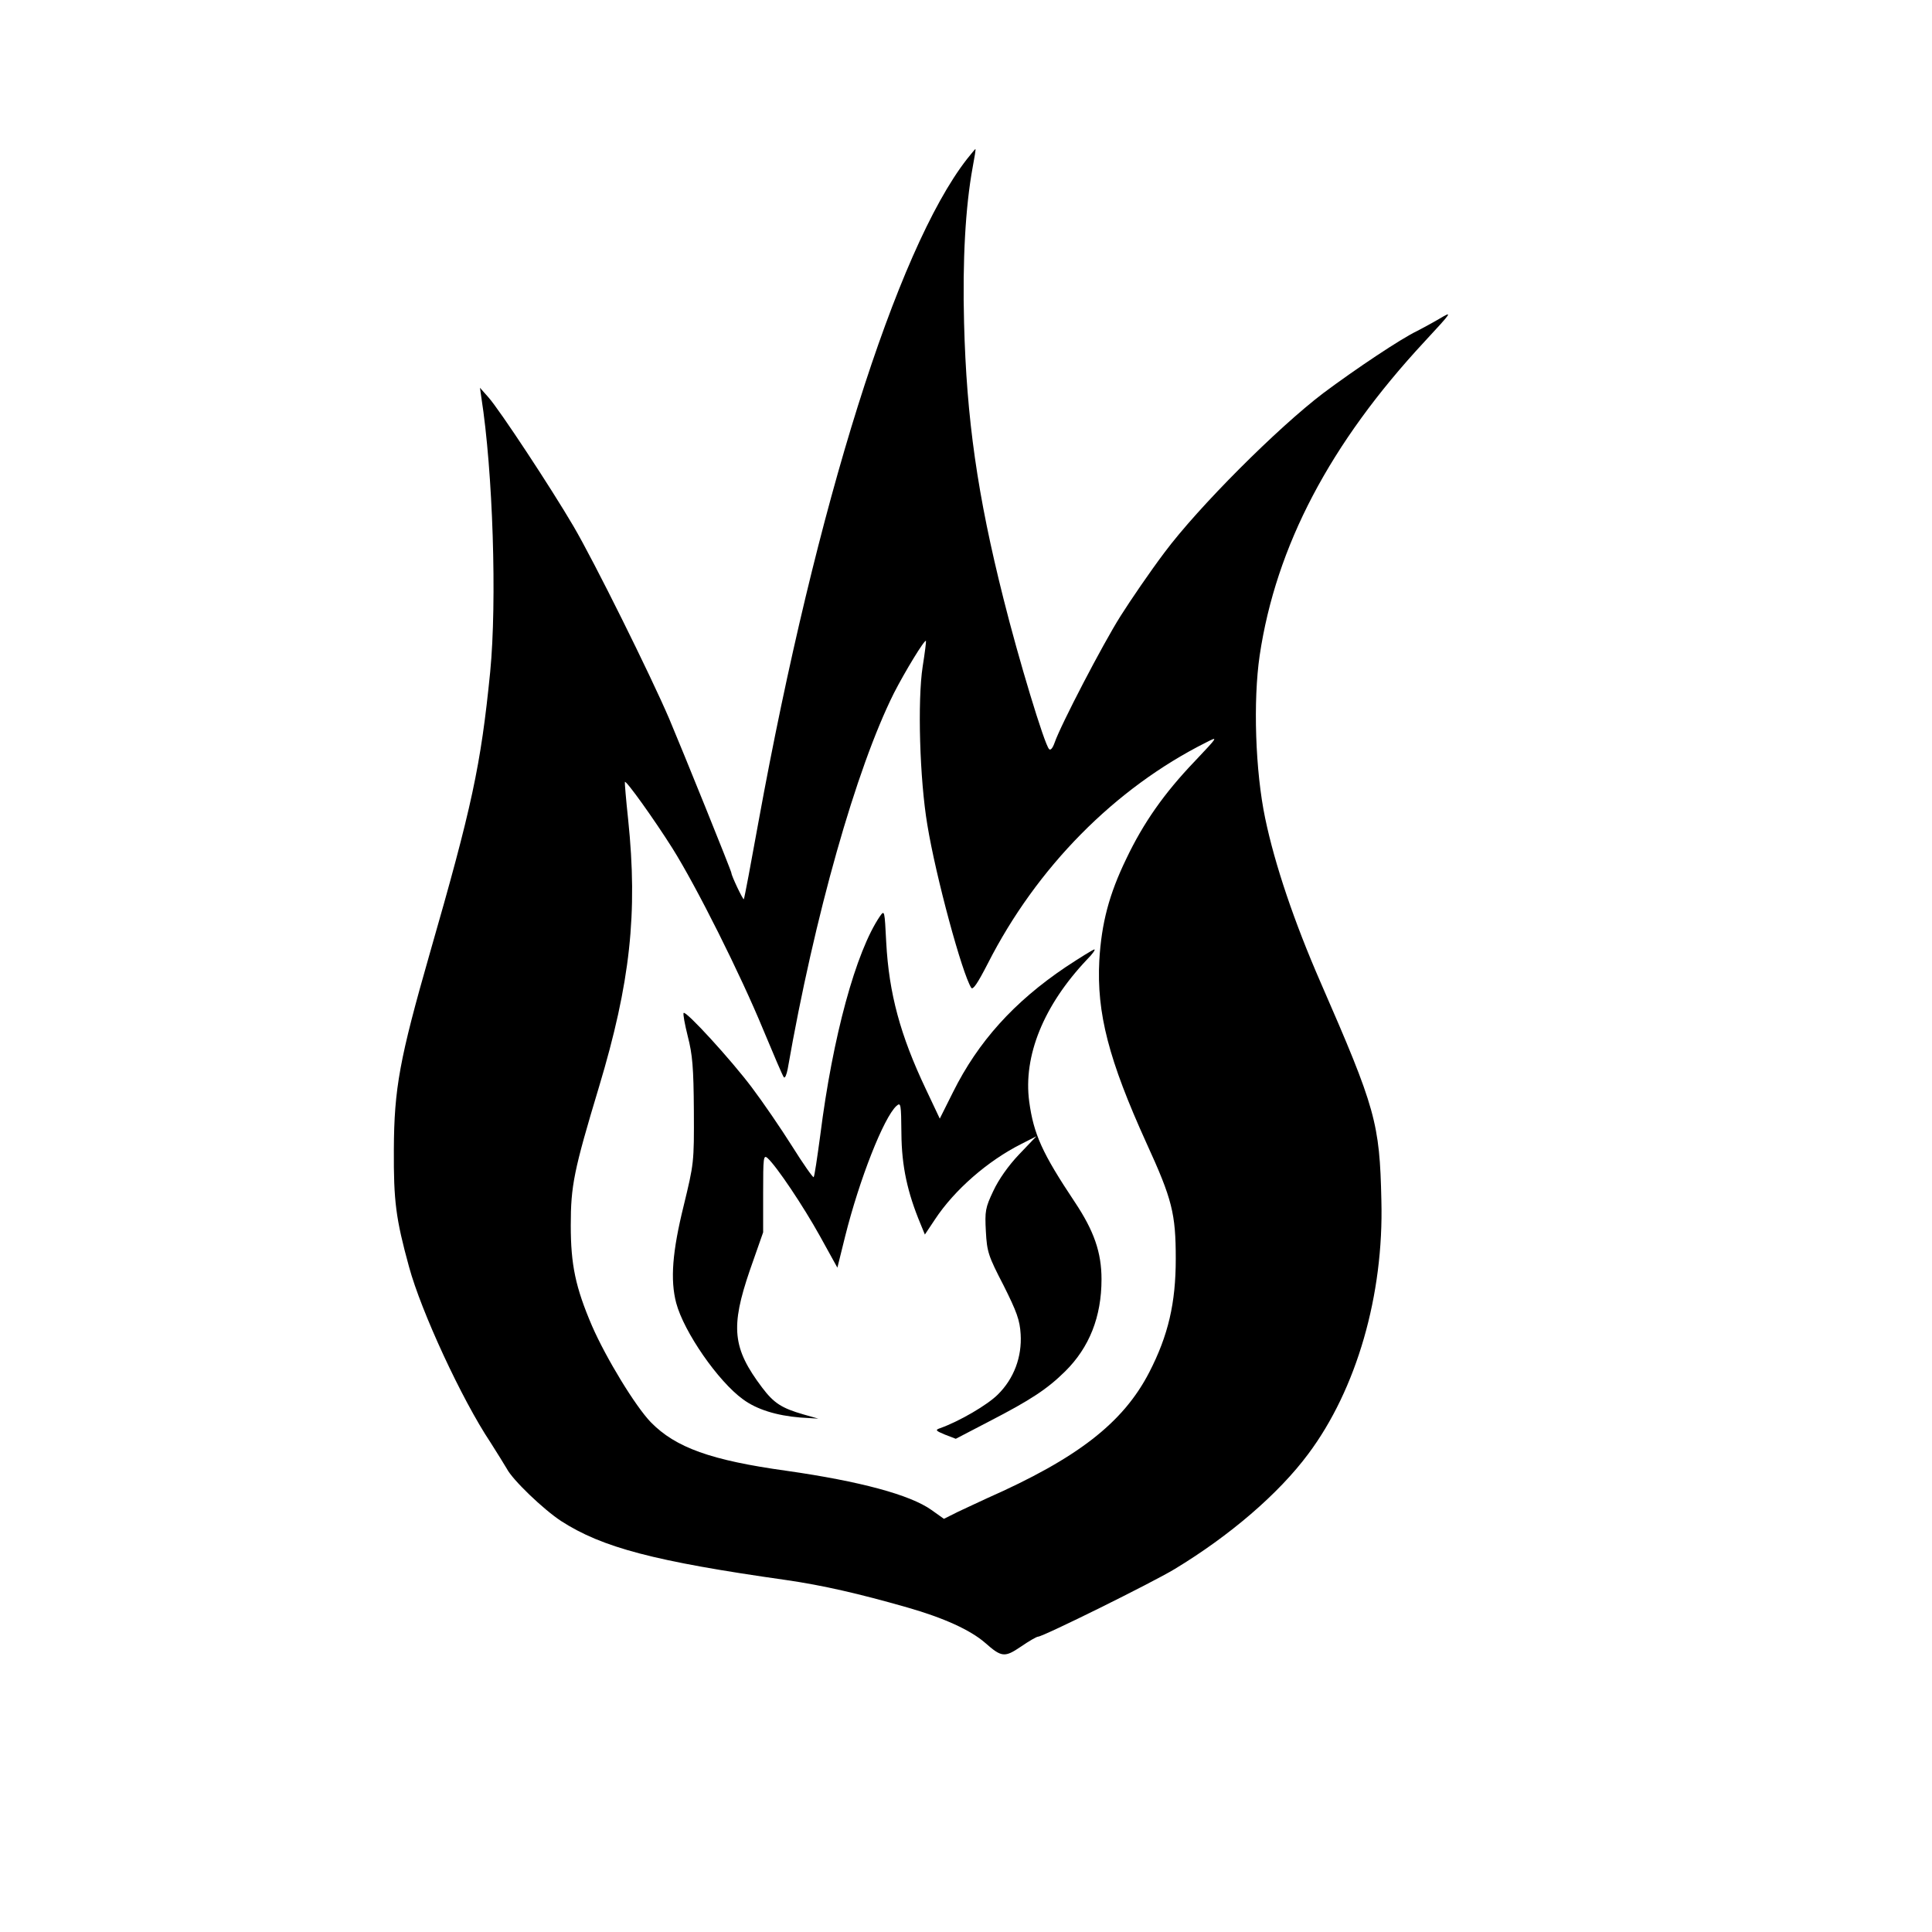
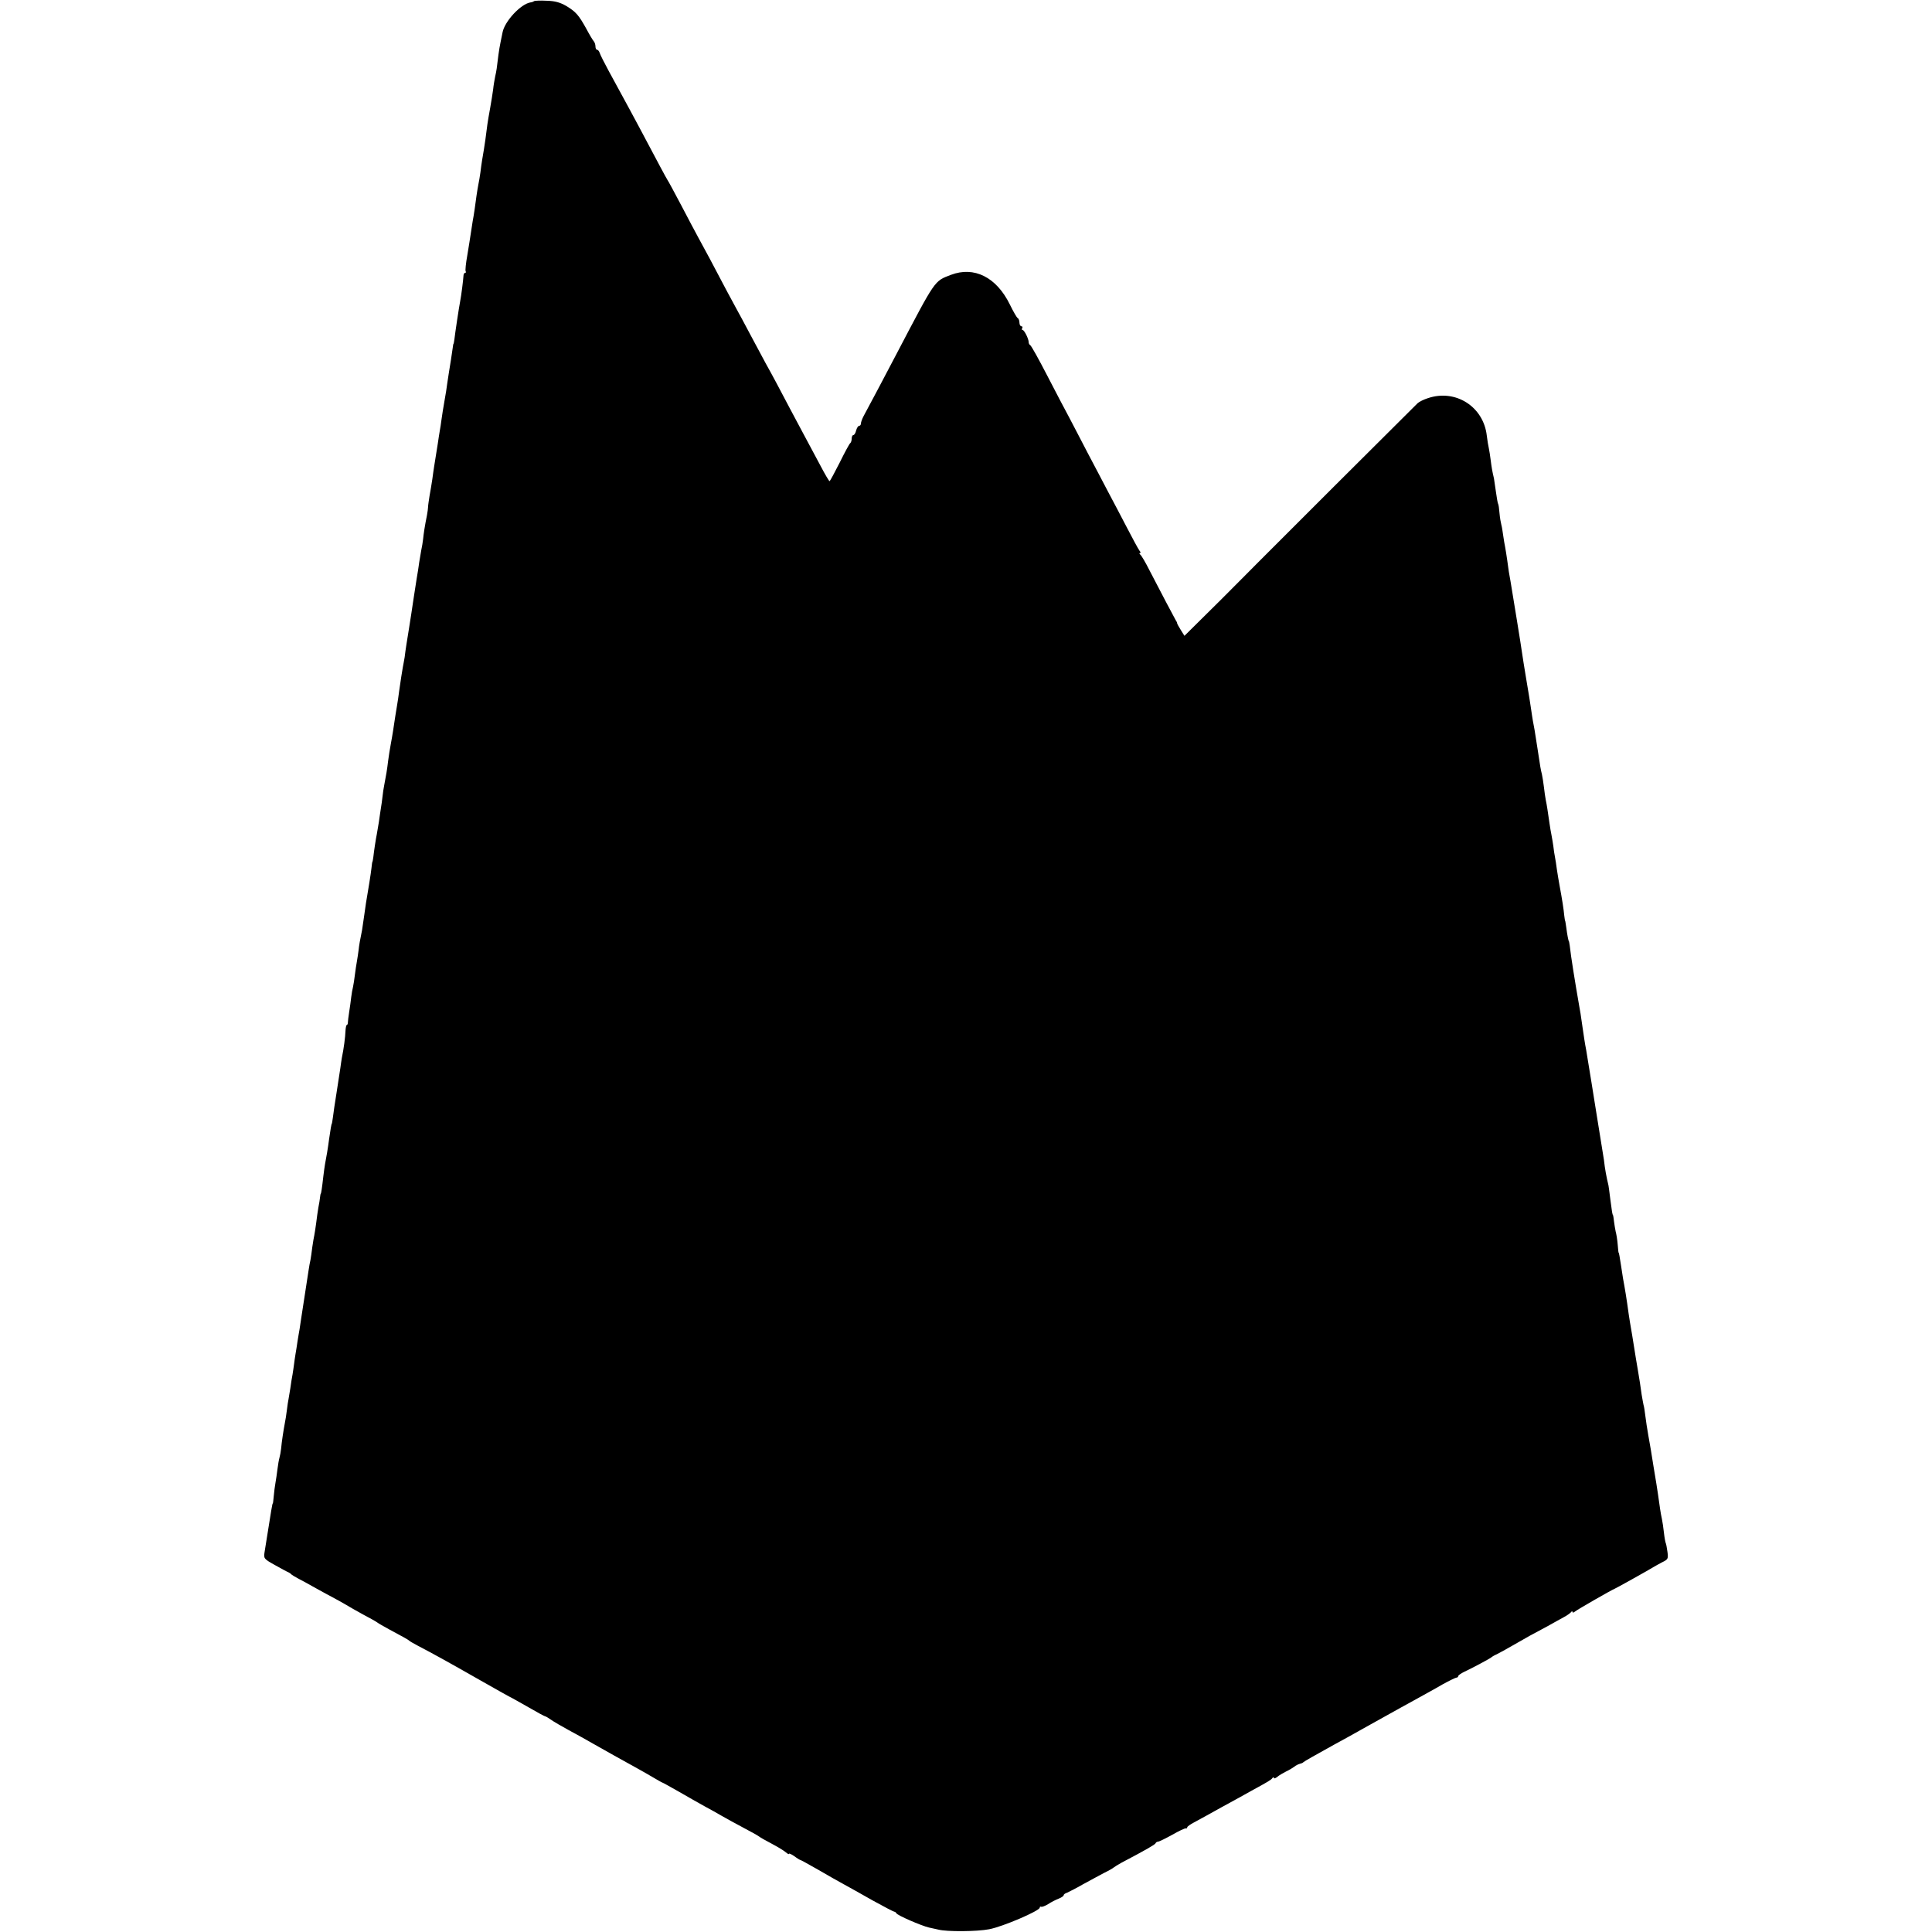
- <svg xmlns="http://www.w3.org/2000/svg" version="1.0" width="700pt" height="700pt" viewBox="0 0 700 700" preserveAspectRatio="xMidYMid meet">
-   <g transform="translate(0,700) scale(0.1,-0.1)" fill="#000000" stroke="none">
-     <path d="M3503 6423 c-255 -328 -546 -1256 -754 -2396 -28 -155 -52 -283 -54 -285 -3 -3 -45 85 -45 95 0 7 -176 442 -225 558 -68 159 -273 572 -347 698 -82 140 -268 422 -308 467 l-31 35 5 -35 c42 -268 57 -739 32 -995 -34 -340 -66 -488 -219 -1020 -109 -381 -129 -488 -130 -710 -1 -187 7 -250 55 -425 44 -162 191 -480 295 -636 24 -38 51 -81 59 -95 21 -41 133 -148 197 -190 149 -96 337 -146 817 -214 131 -19 262 -49 437 -99 133 -38 229 -82 282 -128 60 -53 71 -54 130 -14 29 20 57 36 62 36 18 0 416 197 495 245 200 121 377 273 484 417 175 234 274 576 265 918 -6 282 -21 334 -220 790 -96 220 -166 427 -201 595 -36 172 -44 426 -20 590 59 396 255 769 598 1138 101 109 102 111 53 82 -27 -16 -63 -35 -80 -44 -59 -28 -222 -137 -340 -225 -166 -126 -453 -413 -576 -578 -52 -69 -123 -173 -159 -230 -64 -101 -217 -395 -239 -459 -7 -20 -15 -29 -20 -23 -17 17 -111 328 -165 544 -95 377 -134 653 -143 1000 -6 227 5 421 31 563 7 37 12 67 10 67 -1 0 -15 -17 -31 -37z m-160 -1838 c-19 -123 -11 -408 17 -574 31 -189 126 -538 159 -590 6 -9 23 16 60 88 177 348 460 635 791 801 45 23 44 22 -41 -68 -111 -116 -186 -223 -248 -353 -63 -130 -90 -234 -98 -369 -10 -191 34 -360 171 -662 93 -203 106 -255 106 -419 0 -160 -27 -277 -96 -411 -95 -184 -261 -312 -589 -457 -27 -13 -74 -34 -103 -48 l-52 -26 -45 32 c-77 55 -259 104 -525 142 -274 38 -402 84 -492 176 -56 58 -162 232 -213 349 -60 140 -77 222 -77 364 0 144 11 199 102 501 114 379 141 631 106 969 -8 74 -13 136 -12 137 5 6 107 -137 172 -240 88 -140 247 -458 329 -657 38 -91 71 -169 75 -173 4 -5 10 9 14 30 97 555 248 1088 385 1362 40 78 111 195 116 189 1 -2 -4 -43 -12 -93z" />
-     <path d="M3188 3680 c-87 -128 -171 -436 -216 -793 -11 -81 -21 -150 -24 -152 -2 -3 -38 48 -78 112 -41 65 -106 160 -146 213 -76 101 -238 278 -247 270 -3 -3 4 -41 15 -85 17 -66 21 -113 22 -270 1 -188 0 -191 -37 -344 -41 -166 -49 -268 -27 -352 28 -105 152 -284 242 -349 50 -37 122 -59 208 -66 l65 -4 -53 15 c-80 23 -108 41 -151 98 -107 142 -115 218 -44 425 l48 137 0 142 c0 129 1 140 16 127 33 -30 129 -173 190 -283 l63 -114 28 113 c52 208 140 431 186 473 16 14 17 8 18 -101 1 -118 22 -213 69 -326 l16 -39 36 54 c71 108 192 213 313 274 l55 28 -63 -66 c-39 -41 -74 -91 -93 -132 -29 -61 -31 -73 -27 -147 4 -74 9 -89 64 -195 48 -96 59 -126 62 -177 5 -82 -24 -161 -83 -219 -37 -37 -139 -97 -210 -122 -17 -6 -15 -9 19 -23 l39 -15 121 63 c151 78 210 117 275 181 88 87 132 198 132 334 0 97 -27 175 -97 280 -118 177 -149 246 -165 364 -22 165 52 348 209 514 20 20 32 37 27 37 -4 0 -51 -29 -104 -64 -187 -126 -317 -270 -408 -453 l-48 -96 -51 108 c-92 194 -133 345 -143 530 -6 117 -6 119 -23 95z" />
+ <svg xmlns="http://www.w3.org/2000/svg" version="1.0" width="1048pt" height="1048pt" viewBox="0 0 1048 1048" preserveAspectRatio="xMidYMid meet">
+   <g transform="translate(0,1048) scale(0.1,-0.1)" fill="#000000" stroke="none">
+     <path d="M2897 10474 c-3 -3 -11 -6 -19 -7 -53 -8 -141 -103 -152 -163 -3 -16 -8 -40 -11 -54 -3 -14 -8 -43 -11 -65 -9 -76 -11 -90 -18 -120 -3 -16 -9 -48 -11 -70 -3 -22 -10 -67 -16 -100 -6 -33 -13 -73 -15 -88 -8 -64 -15 -114 -19 -137 -7 -40 -14 -82 -19 -125 -3 -22 -8 -51 -11 -65 -3 -14 -7 -41 -10 -60 -6 -47 -15 -110 -21 -140 -2 -14 -7 -43 -10 -65 -3 -22 -12 -76 -19 -119 -8 -44 -12 -83 -9 -88 3 -4 1 -8 -3 -8 -5 0 -9 -8 -9 -17 -1 -21 -12 -108 -18 -138 -6 -30 -28 -176 -31 -205 -2 -14 -4 -25 -5 -25 -1 0 -3 -9 -4 -20 -3 -26 -16 -105 -21 -136 -2 -13 -6 -40 -9 -59 -2 -19 -9 -62 -15 -95 -6 -33 -13 -78 -16 -100 -3 -22 -7 -51 -10 -65 -2 -13 -7 -42 -10 -65 -9 -57 -15 -96 -20 -125 -2 -14 -7 -45 -10 -70 -4 -25 -10 -65 -15 -90 -4 -25 -8 -52 -8 -60 0 -8 -3 -28 -6 -45 -12 -59 -18 -100 -21 -130 -2 -16 -6 -43 -10 -60 -3 -16 -8 -46 -11 -65 -2 -19 -9 -60 -14 -90 -5 -30 -11 -71 -14 -90 -13 -88 -18 -119 -26 -170 -12 -74 -21 -129 -25 -165 -3 -16 -7 -41 -10 -55 -5 -29 -11 -66 -20 -130 -3 -25 -8 -58 -11 -75 -3 -16 -7 -41 -9 -55 -9 -60 -16 -108 -25 -155 -5 -27 -12 -70 -15 -95 -5 -44 -11 -78 -21 -130 -3 -14 -7 -41 -9 -60 -2 -19 -6 -48 -9 -65 -2 -16 -8 -50 -11 -75 -4 -25 -9 -54 -11 -65 -5 -23 -15 -89 -19 -125 -2 -14 -4 -25 -5 -25 -1 0 -3 -15 -5 -34 -3 -28 -17 -116 -30 -191 -1 -8 -6 -40 -10 -70 -4 -30 -9 -64 -11 -75 -11 -53 -16 -82 -19 -110 -2 -16 -6 -43 -9 -60 -3 -16 -8 -49 -11 -73 -3 -24 -7 -53 -10 -65 -3 -12 -8 -38 -10 -57 -2 -19 -7 -55 -11 -80 -4 -25 -7 -51 -7 -57 0 -7 -3 -13 -6 -13 -3 0 -6 -15 -7 -33 -1 -31 -9 -95 -20 -147 -2 -14 -6 -38 -8 -55 -3 -16 -11 -75 -20 -130 -9 -55 -18 -116 -20 -135 -3 -19 -5 -35 -6 -35 -2 0 -8 -35 -15 -85 -6 -47 -15 -100 -22 -135 -2 -11 -6 -40 -9 -65 -7 -63 -12 -95 -14 -95 -1 0 -3 -9 -4 -20 -1 -11 -5 -36 -9 -55 -3 -19 -9 -57 -12 -85 -4 -27 -8 -57 -10 -65 -2 -8 -7 -37 -11 -65 -3 -27 -8 -59 -10 -70 -3 -11 -7 -36 -10 -55 -3 -19 -12 -78 -20 -130 -8 -52 -17 -111 -20 -130 -3 -19 -7 -46 -9 -60 -3 -14 -7 -43 -11 -65 -3 -22 -8 -53 -11 -70 -3 -16 -6 -41 -8 -55 -2 -14 -5 -38 -8 -55 -3 -16 -9 -50 -12 -75 -4 -25 -9 -52 -10 -60 -2 -8 -6 -35 -9 -60 -3 -25 -8 -56 -11 -70 -7 -37 -17 -101 -20 -137 -2 -18 -6 -40 -9 -50 -3 -10 -8 -38 -11 -63 -3 -25 -8 -58 -11 -75 -3 -16 -7 -48 -9 -70 -2 -22 -4 -40 -5 -40 -3 0 -6 -20 -45 -265 -5 -34 -4 -36 57 -70 34 -19 67 -37 73 -39 5 -2 12 -7 15 -11 3 -3 21 -14 40 -24 19 -10 62 -33 95 -52 33 -18 74 -41 90 -49 17 -9 46 -25 65 -36 19 -12 64 -37 100 -57 36 -19 70 -38 75 -42 6 -5 36 -22 67 -39 80 -43 102 -55 108 -61 3 -3 25 -16 50 -29 75 -39 157 -84 334 -185 93 -53 170 -96 172 -96 1 0 41 -23 89 -50 48 -28 89 -50 92 -50 3 0 17 -8 31 -18 15 -11 59 -36 97 -57 39 -21 99 -54 135 -75 36 -20 85 -48 110 -62 101 -56 165 -91 212 -119 27 -16 50 -29 52 -29 2 0 41 -22 87 -48 46 -27 109 -62 139 -79 30 -16 73 -40 95 -53 22 -13 74 -41 115 -63 41 -22 80 -43 86 -48 6 -5 37 -23 70 -40 32 -17 67 -38 77 -47 9 -8 17 -12 17 -8 0 4 13 -2 29 -13 16 -12 31 -21 34 -21 2 0 44 -23 93 -51 49 -29 112 -64 139 -79 28 -15 99 -55 159 -89 60 -33 113 -61 117 -61 4 0 9 -4 11 -8 4 -11 135 -68 178 -78 19 -4 42 -9 50 -11 45 -12 210 -11 276 2 74 14 274 100 274 117 0 5 3 7 8 5 4 -2 21 4 37 14 17 11 42 24 58 30 15 6 27 14 27 19 0 4 8 10 18 13 9 4 49 24 87 46 39 21 90 49 115 62 25 12 47 25 50 28 3 3 21 14 40 25 137 72 185 100 188 107 2 5 8 9 14 9 5 0 40 17 76 37 37 21 70 37 75 35 4 -1 7 1 7 6 0 4 17 16 38 27 20 11 87 47 147 81 61 33 135 74 165 91 90 49 105 58 112 68 4 6 8 6 8 1 0 -5 8 -3 18 5 9 8 31 21 47 29 17 8 37 20 45 26 8 7 22 14 30 16 8 2 17 5 20 9 5 5 65 39 170 97 25 13 104 57 175 97 175 97 220 123 285 158 30 17 86 47 123 69 38 21 73 38 78 38 5 0 9 4 9 8 0 4 15 15 32 23 45 21 142 73 148 79 3 3 16 11 30 17 14 7 52 28 85 47 33 19 76 43 95 54 19 10 62 33 95 51 33 19 74 41 90 50 17 9 33 21 37 26 4 6 8 6 8 1 0 -5 6 -4 13 2 11 10 207 122 212 122 3 0 195 107 215 120 8 5 30 17 47 26 31 15 33 19 28 56 -3 22 -7 43 -9 47 -2 3 -7 29 -10 56 -3 28 -8 61 -11 75 -3 14 -8 39 -10 55 -8 58 -16 112 -20 136 -7 42 -27 163 -30 184 -2 11 -8 47 -14 80 -6 33 -13 80 -16 105 -3 25 -7 52 -10 60 -2 8 -6 33 -10 55 -6 44 -12 84 -20 130 -3 17 -8 46 -11 65 -3 19 -12 76 -20 125 -9 50 -17 101 -19 115 -12 88 -20 136 -31 195 -3 17 -7 46 -10 65 -8 53 -12 75 -14 75 -1 0 -3 20 -5 45 -2 25 -7 56 -11 70 -3 14 -7 39 -9 55 -2 17 -4 31 -5 33 -4 4 -6 17 -15 87 -5 39 -9 72 -10 75 -1 3 -4 19 -8 35 -4 17 -9 47 -12 67 -2 21 -7 53 -10 70 -22 135 -36 221 -40 248 -3 23 -39 241 -51 315 -7 35 -13 77 -20 125 -10 69 -12 85 -18 115 -22 126 -45 268 -51 325 -2 14 -4 25 -5 25 -2 0 -9 35 -14 75 -3 19 -5 35 -6 35 -1 0 -3 14 -5 30 -3 33 -11 85 -25 160 -5 28 -12 68 -15 90 -3 22 -7 51 -10 65 -3 14 -7 41 -9 60 -3 19 -7 46 -10 60 -3 14 -8 43 -11 65 -9 62 -14 98 -20 125 -3 14 -7 45 -10 70 -3 25 -8 56 -11 70 -7 28 -8 34 -24 140 -15 99 -19 120 -25 150 -2 13 -7 42 -10 65 -3 22 -14 92 -25 155 -11 63 -21 131 -24 150 -4 33 -51 318 -62 385 -8 41 -11 63 -18 115 -3 25 -9 56 -11 70 -3 14 -8 43 -11 65 -3 22 -7 48 -10 58 -3 11 -8 39 -10 63 -2 25 -5 48 -8 52 -2 4 -7 31 -11 61 -4 30 -9 63 -11 75 -10 42 -13 62 -18 101 -3 22 -7 51 -10 64 -3 12 -8 43 -11 68 -18 158 -170 254 -320 203 -22 -7 -46 -19 -55 -27 -16 -15 -870 -867 -870 -868 0 -1 -89 -89 -197 -198 l-198 -196 -20 32 c-11 17 -20 34 -20 37 0 3 -3 10 -7 15 -7 12 -86 161 -142 270 -22 44 -45 83 -51 87 -5 4 -6 8 -1 8 5 0 3 6 -3 13 -6 8 -36 63 -67 123 -31 60 -77 147 -102 194 -25 47 -75 144 -113 215 -37 72 -82 157 -99 190 -18 33 -71 134 -118 225 -47 91 -89 167 -94 168 -4 2 -8 9 -8 16 0 18 -24 66 -33 66 -5 0 -5 5 -2 10 3 6 1 10 -4 10 -6 0 -11 9 -11 19 0 11 -4 23 -10 26 -5 3 -24 36 -42 73 -73 149 -194 209 -320 161 -91 -35 -81 -21 -295 -429 -57 -109 -150 -285 -180 -340 -7 -14 -13 -31 -13 -37 0 -7 -4 -13 -10 -13 -5 0 -12 -11 -16 -25 -3 -14 -10 -25 -15 -25 -5 0 -9 -9 -9 -19 0 -11 -4 -22 -8 -25 -4 -2 -30 -50 -57 -105 -28 -55 -52 -100 -55 -101 -3 0 -25 37 -49 83 -24 45 -62 116 -84 157 -48 90 -115 215 -154 290 -16 30 -43 80 -60 110 -16 30 -54 100 -83 155 -29 55 -64 120 -78 145 -25 45 -62 115 -141 265 -24 44 -53 98 -65 120 -12 22 -53 99 -90 170 -38 72 -72 135 -76 140 -6 9 -50 91 -150 280 -35 66 -58 108 -168 310 -24 44 -46 88 -49 98 -3 9 -9 17 -14 17 -5 0 -9 8 -9 18 0 10 -4 22 -9 28 -5 5 -23 35 -40 67 -42 76 -57 93 -110 125 -33 19 -61 27 -107 28 -34 2 -64 0 -67 -2z" />
  </g>
</svg>
